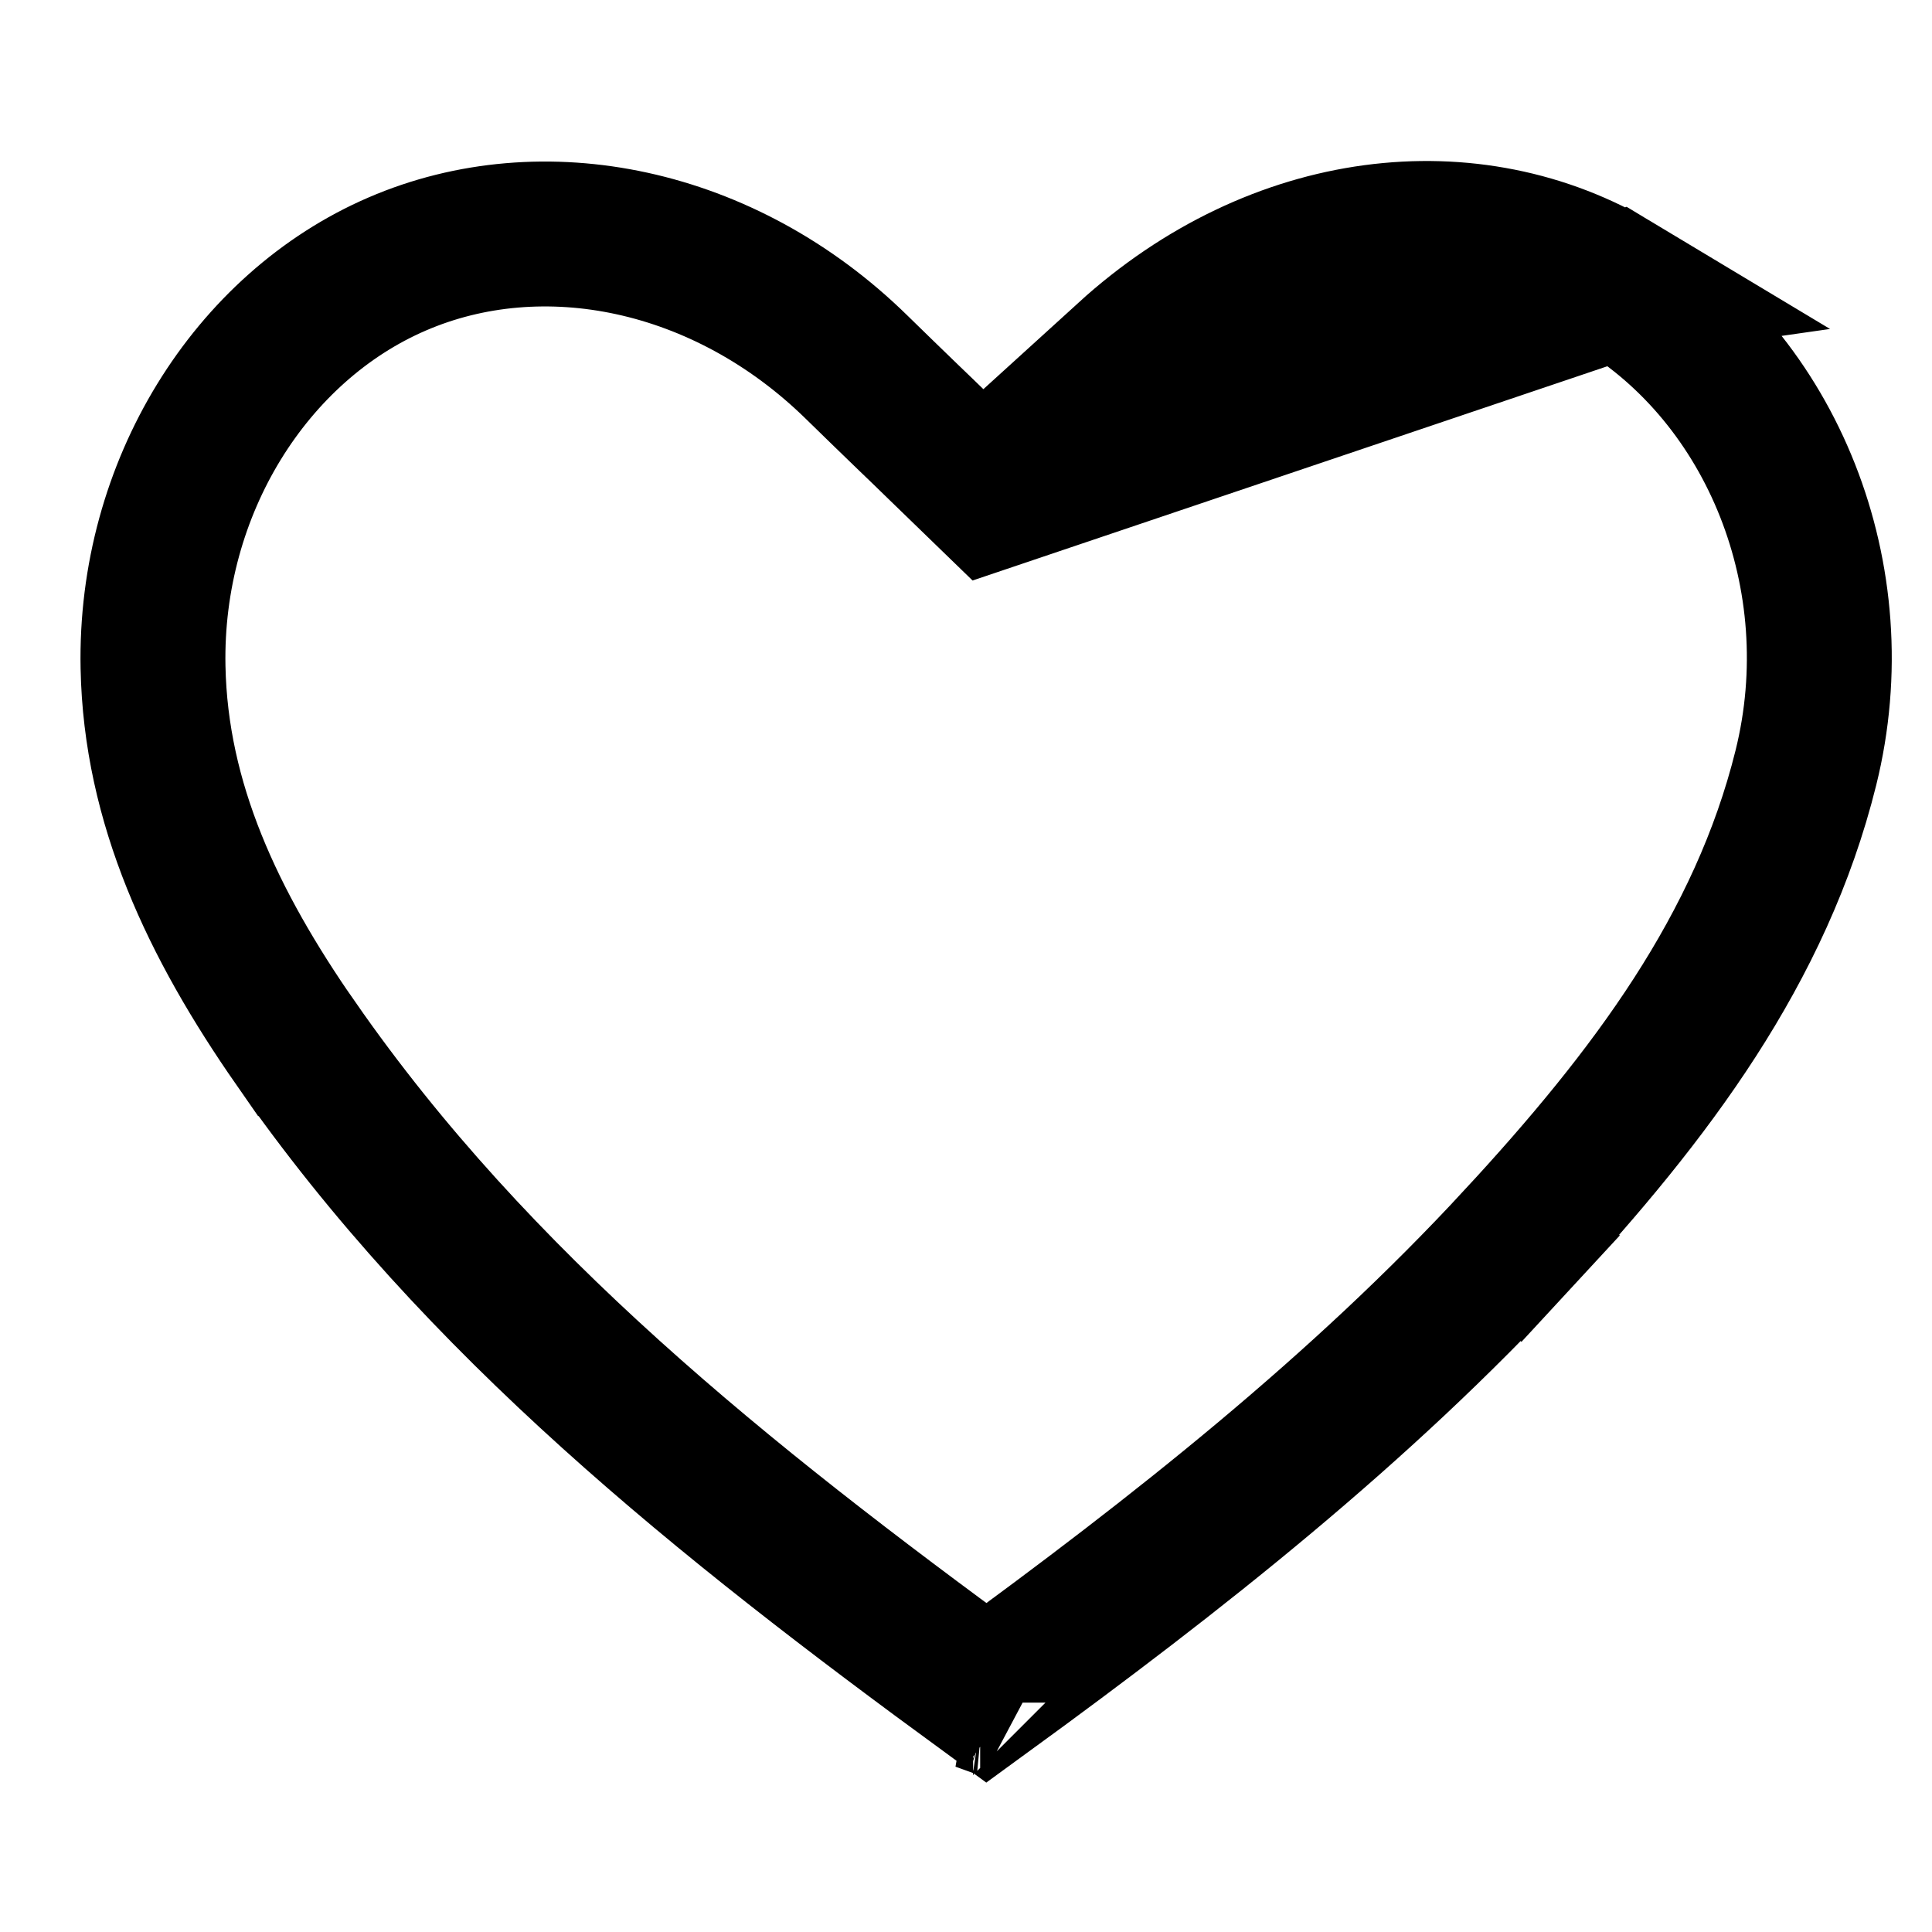
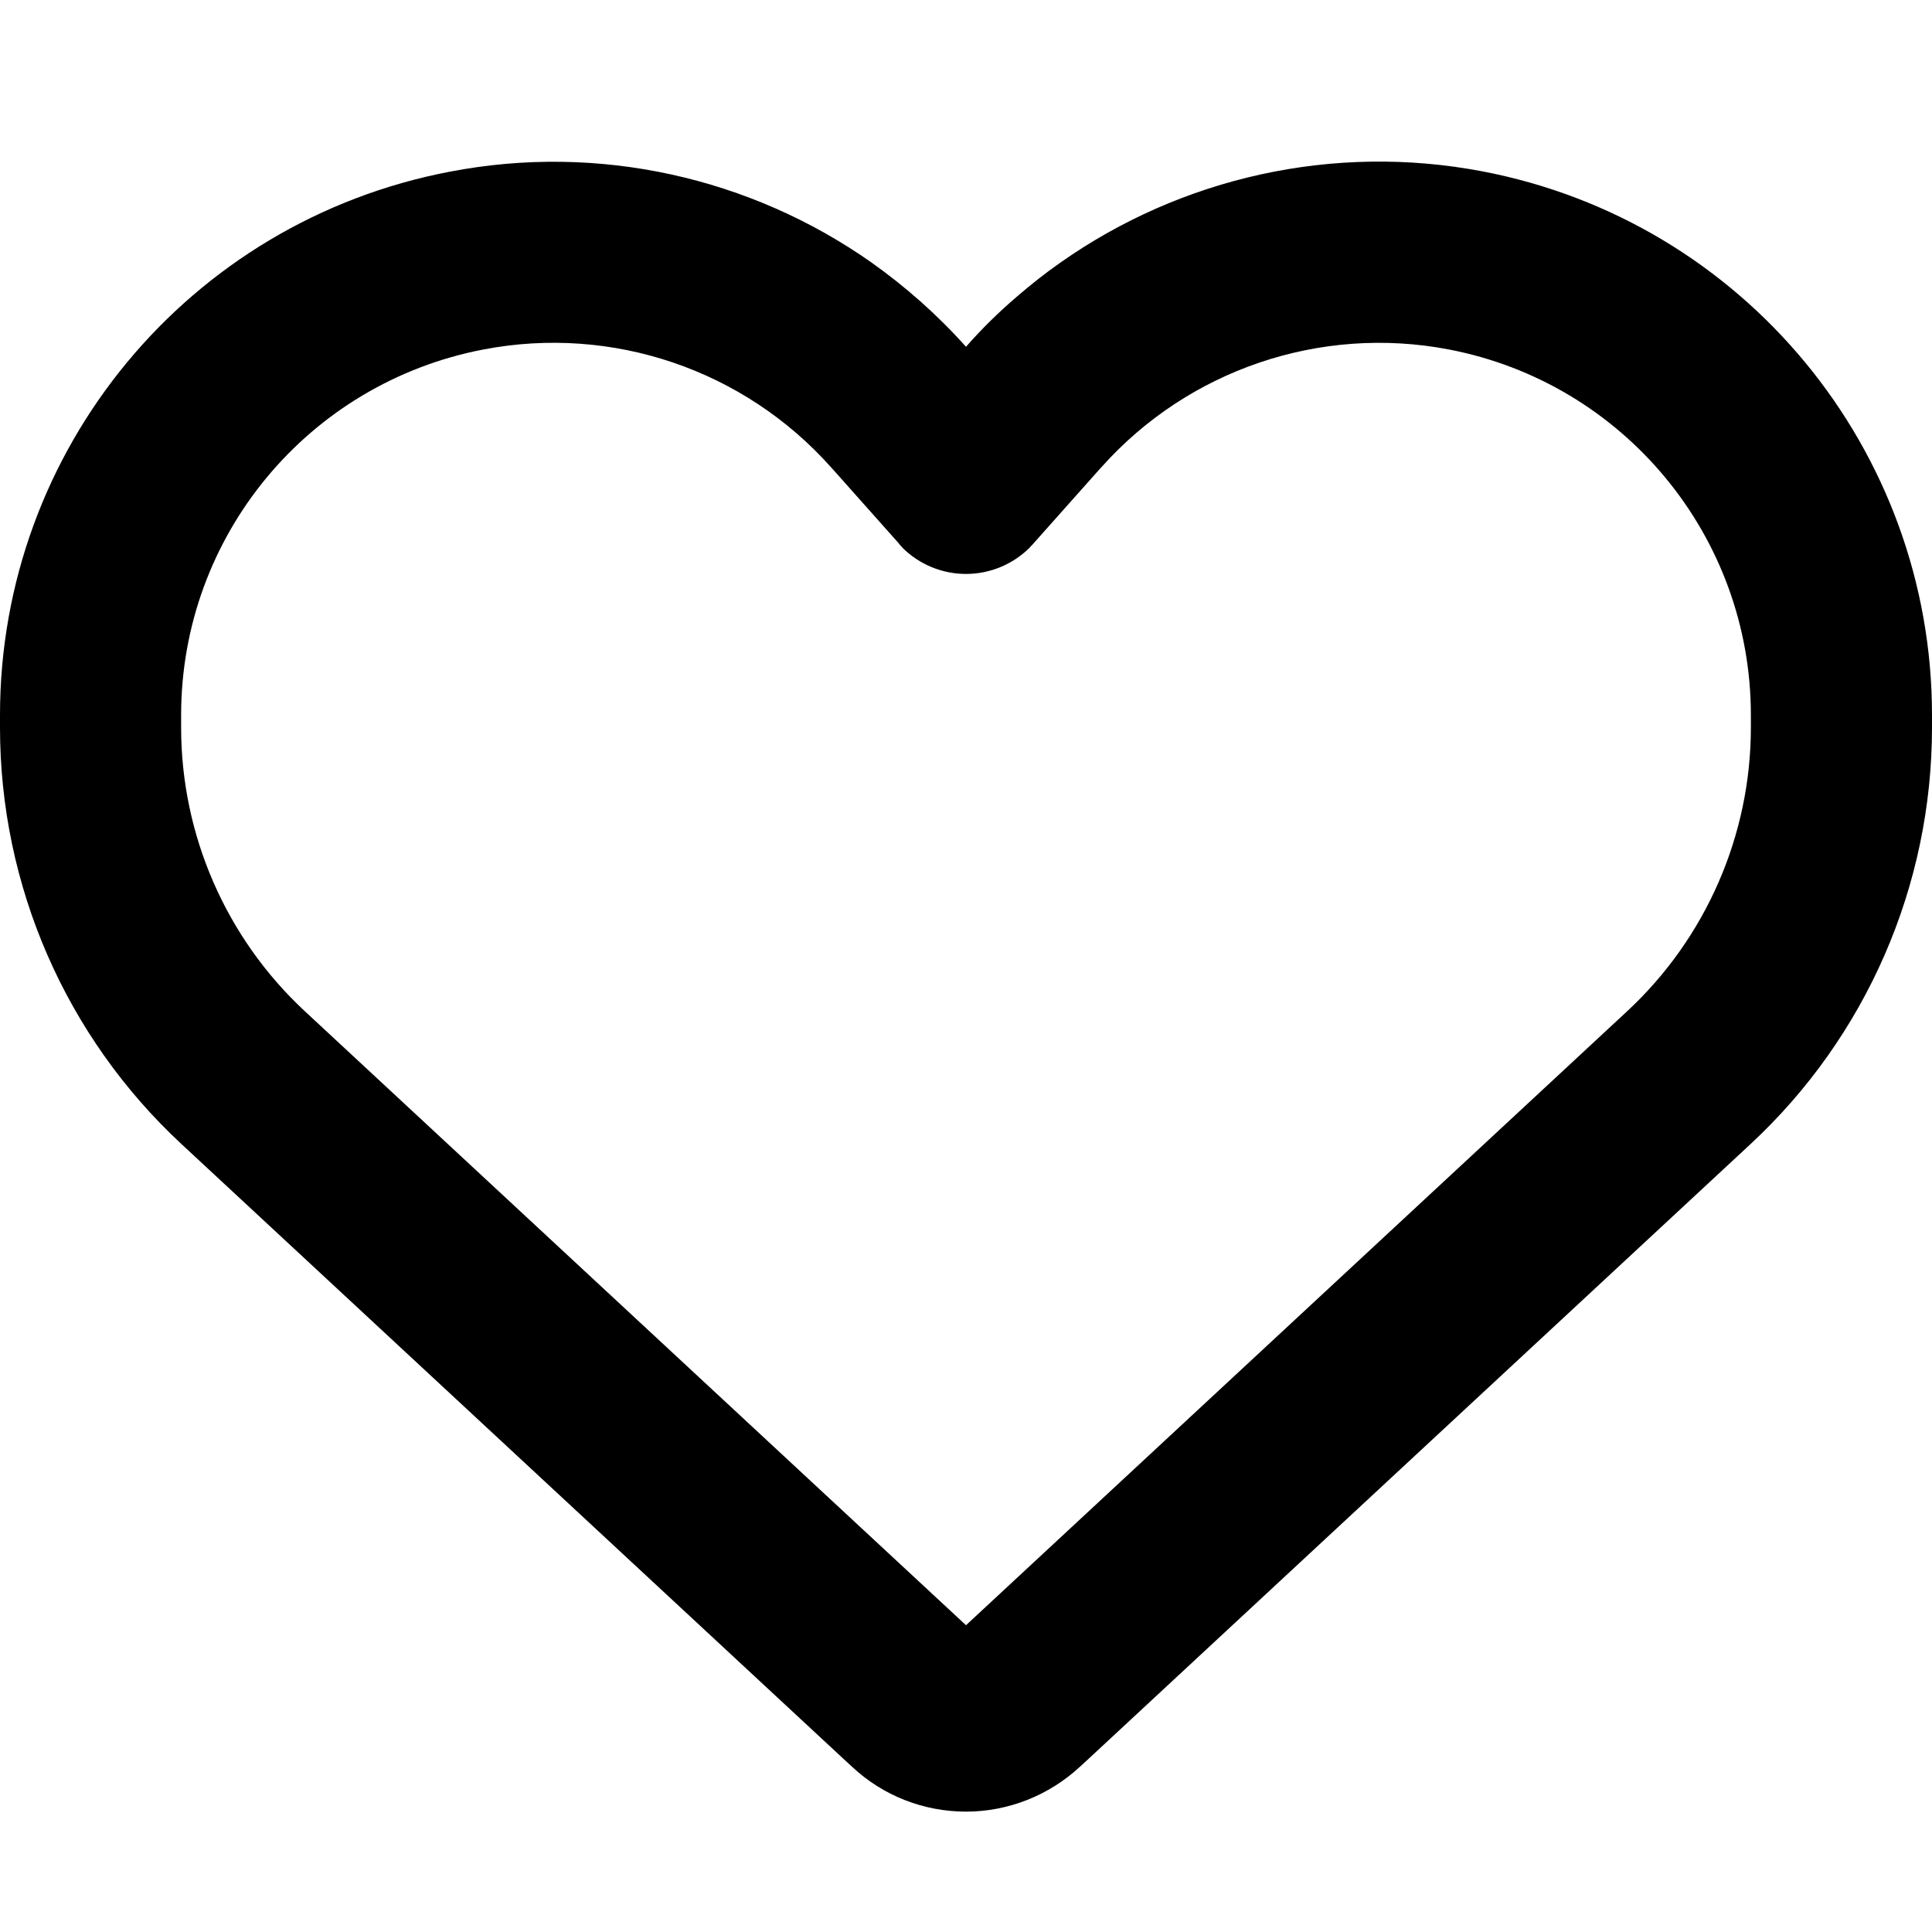
- <svg xmlns="http://www.w3.org/2000/svg" width="24" height="24" viewBox="0 0 24 24" fill="none">
-   <path d="M12.314 6.183L11.664 5.553C11.53 5.422 11.4 5.297 11.274 5.176C11.055 4.964 10.846 4.762 10.641 4.561C9.001 2.954 6.742 2.498 4.933 3.28L4.933 3.28C3.119 4.062 1.857 6.056 1.901 8.288L1.901 8.288C1.934 9.98 2.643 11.48 3.676 12.964L3.677 12.964C5.931 16.208 8.99 18.644 12.253 21.03C14.631 19.299 16.895 17.512 18.85 15.397L19.511 16.008L18.85 15.397C20.509 13.603 21.875 11.787 22.433 9.539L22.433 9.539C23.021 7.172 22.015 4.707 20.1 3.555L12.314 6.183ZM12.314 6.183L12.941 5.53M12.314 6.183L12.941 5.53M12.941 5.53C13.085 5.379 13.212 5.241 13.332 5.111C13.562 4.862 13.763 4.643 14.002 4.427L14.002 4.426M12.941 5.53L14.002 4.426M14.002 4.426C15.865 2.732 18.278 2.459 20.1 3.554L14.002 4.426ZM12.087 21.151C12.087 21.15 12.088 21.15 12.088 21.15C12.088 21.15 12.088 21.15 12.087 21.15L12.087 21.151ZM12.176 21.1L12.183 21.1C12.19 21.1 12.204 21.1 12.225 21.102C12.245 21.105 12.281 21.11 12.328 21.125C12.373 21.14 12.444 21.169 12.521 21.225L12.176 21.1Z" stroke="black" stroke-width="1.8" />
+ <svg xmlns="http://www.w3.org/2000/svg" viewBox="0 0 512 512">
+   <path d="M225.8 468.2l-2.5-2.3L48.1 303.2C17.4 274.7 0 234.7 0 192.8l0-3.3c0-70.4 50-130.8 119.2-144C158.6 37.9 198.9 47 231 69.6c9 6.4 17.4 13.8 25 22.3c4.2-4.8 8.7-9.2 13.5-13.3c3.7-3.2 7.5-6.2 11.5-9c0 0 0 0 0 0C313.1 47 353.4 37.9 392.8 45.4C462 58.6 512 119.1 512 189.5l0 3.3c0 41.9-17.4 81.9-48.1 110.4L288.7 465.9l-2.5 2.3c-8.2 7.6-19 11.9-30.2 11.9s-22-4.2-30.2-11.9zM239.1 145c-.4-.3-.7-.7-1-1.1l-17.8-20-.1-.1s0 0 0 0c-23.1-25.9-58-37.7-92-31.2C81.6 101.5 48 142.1 48 189.5l0 3.3c0 28.5 11.9 55.8 32.8 75.2L256 430.7 431.2 268c20.9-19.4 32.8-46.7 32.8-75.2l0-3.3c0-47.3-33.6-88-80.1-96.9c-34-6.5-69 5.4-92 31.2c0 0 0 0-.1 .1s0 0-.1 .1l-17.8 20c-.3 .4-.7 .7-1 1.1c-4.5 4.5-10.6 7-16.9 7s-12.4-2.5-16.9-7z" />
</svg>
